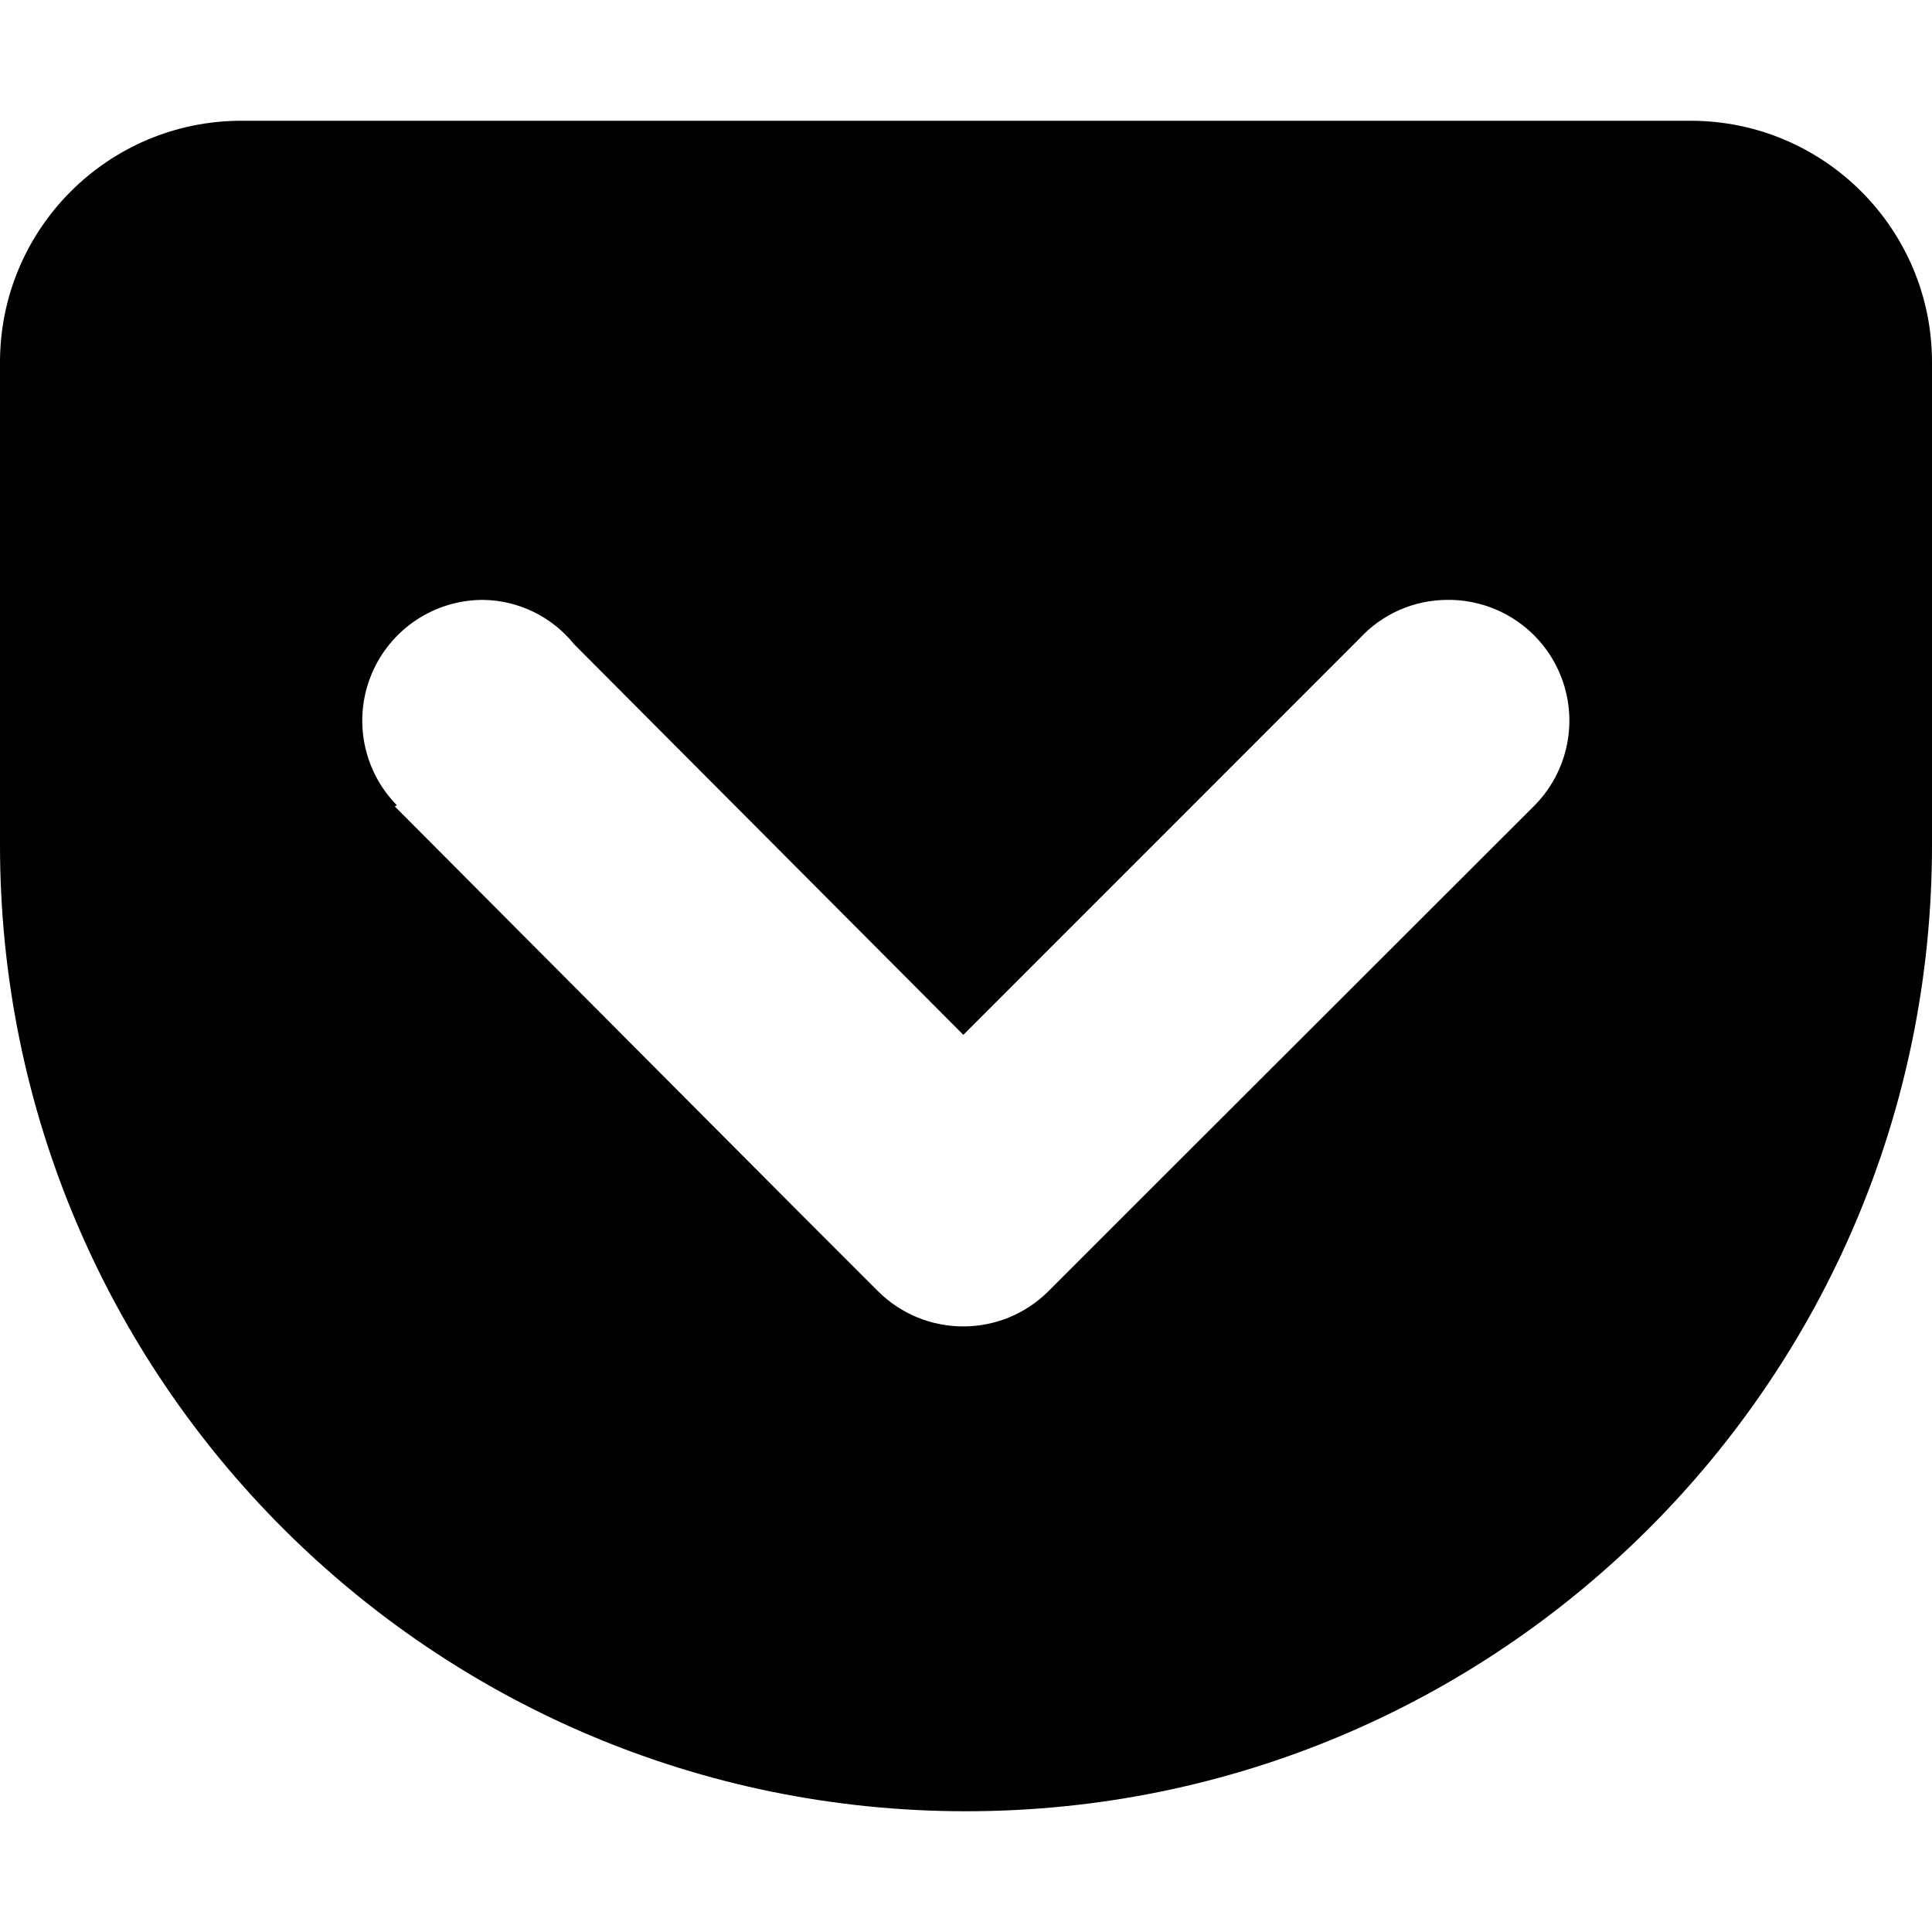
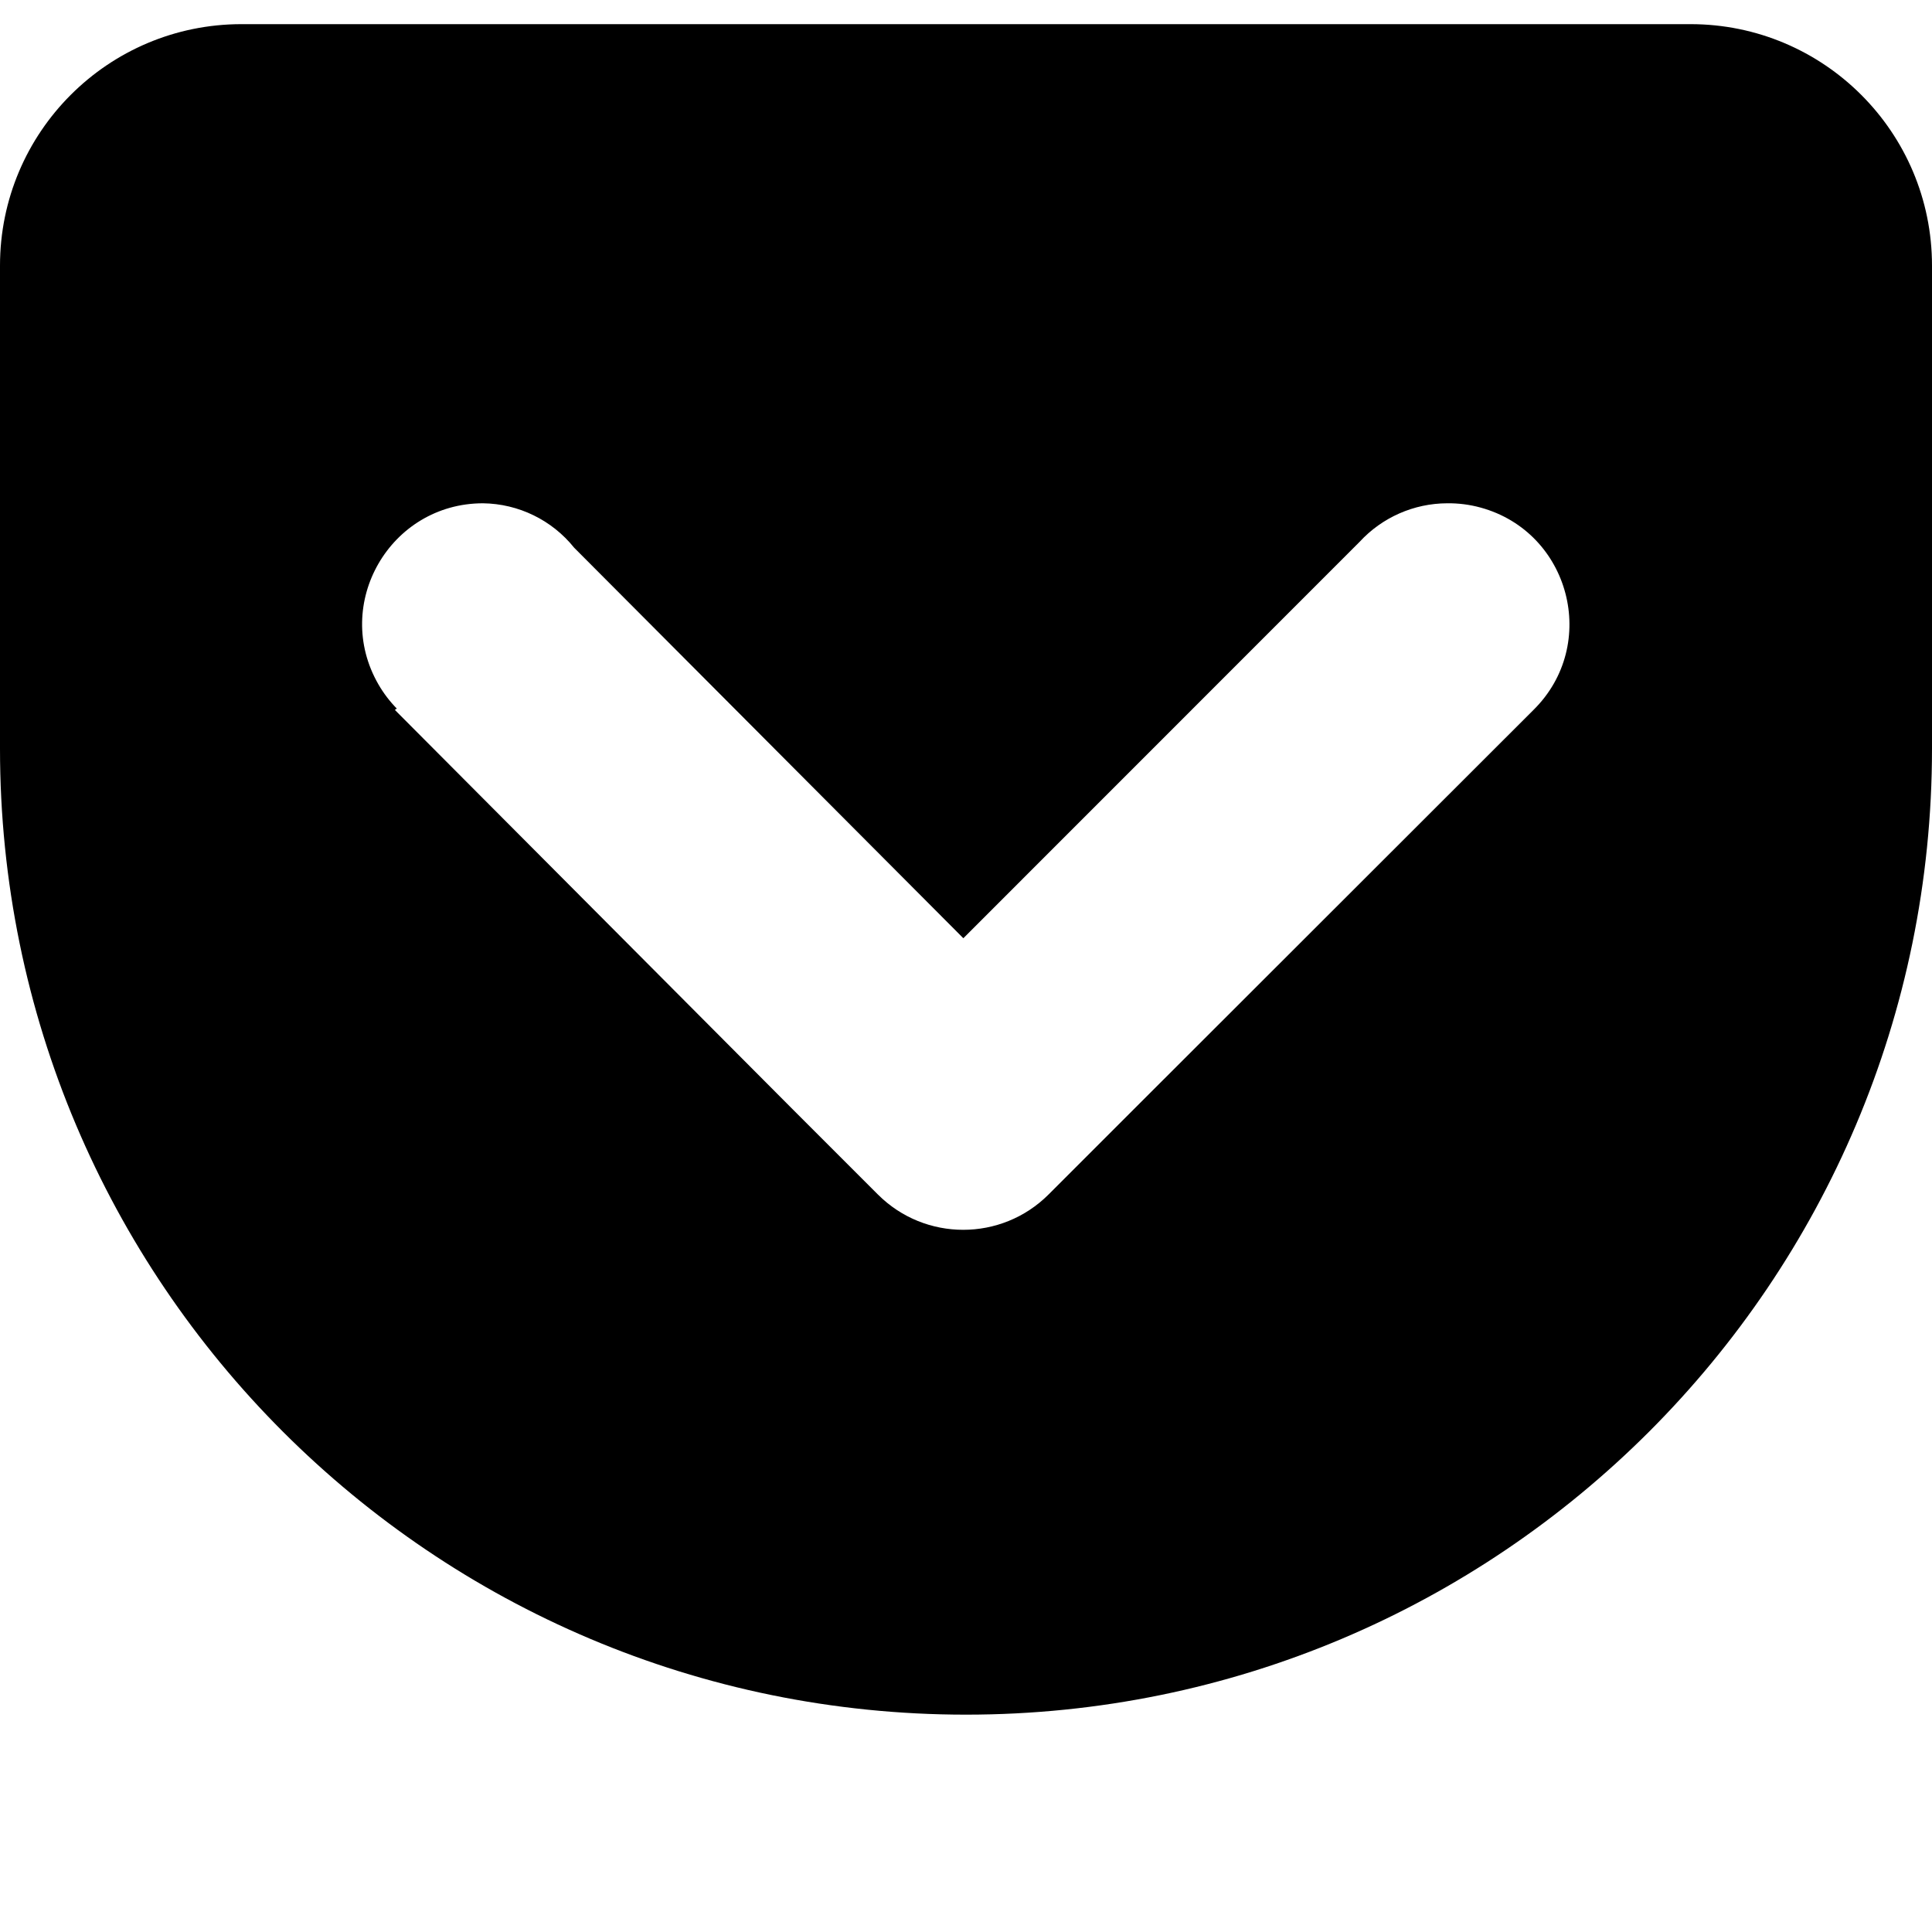
- <svg xmlns="http://www.w3.org/2000/svg" width="16" height="16" viewBox="0 0 16 16">
-   <path d="M8 15a8 8 0 0 1-8-8V3a2 2 0 0 1 2-2h12a2 2 0 0 1 2 2v4a8 8 0 0 1-8 8zm3.985-10.032a.99.99 0 0 0-.725.319L7.978 8.57 4.755 5.336A.984.984 0 0 0 4 4.968a1 1 0 0 0-.714 1.7l-.016.011 3.293 3.306.707.707a1 1 0 0 0 1.414 0l.707-.707L12.7 6.679a1 1 0 0 0-.715-1.711z" />
+ <svg xmlns="http://www.w3.org/2000/svg" width="80" height="80" viewBox="0 0 80 80">
+   <path d="M40 71C17.909 71 0 53.091 0 31V11C0 5.477 4.477 1 10 1h60c5.523 0 10 4.477 10 10v20c0 22.091-17.909 40-40 40zm19.925-50.16a4.95 4.95 0 0 0-3.625 1.595L39.89 38.85 23.775 22.68A4.92 4.92 0 0 0 20 20.84c-3.849.001-6.254 4.168-4.329 7.501.21.363.465.699.759.999l-.08.055 16.465 16.53 3.535 3.535a5 5 0 0 0 7.07 0l3.535-3.535L63.5 29.395c2.737-2.706 1.518-7.361-2.194-8.378a4.995 4.995 0 0 0-1.381-.177z" />
</svg>
